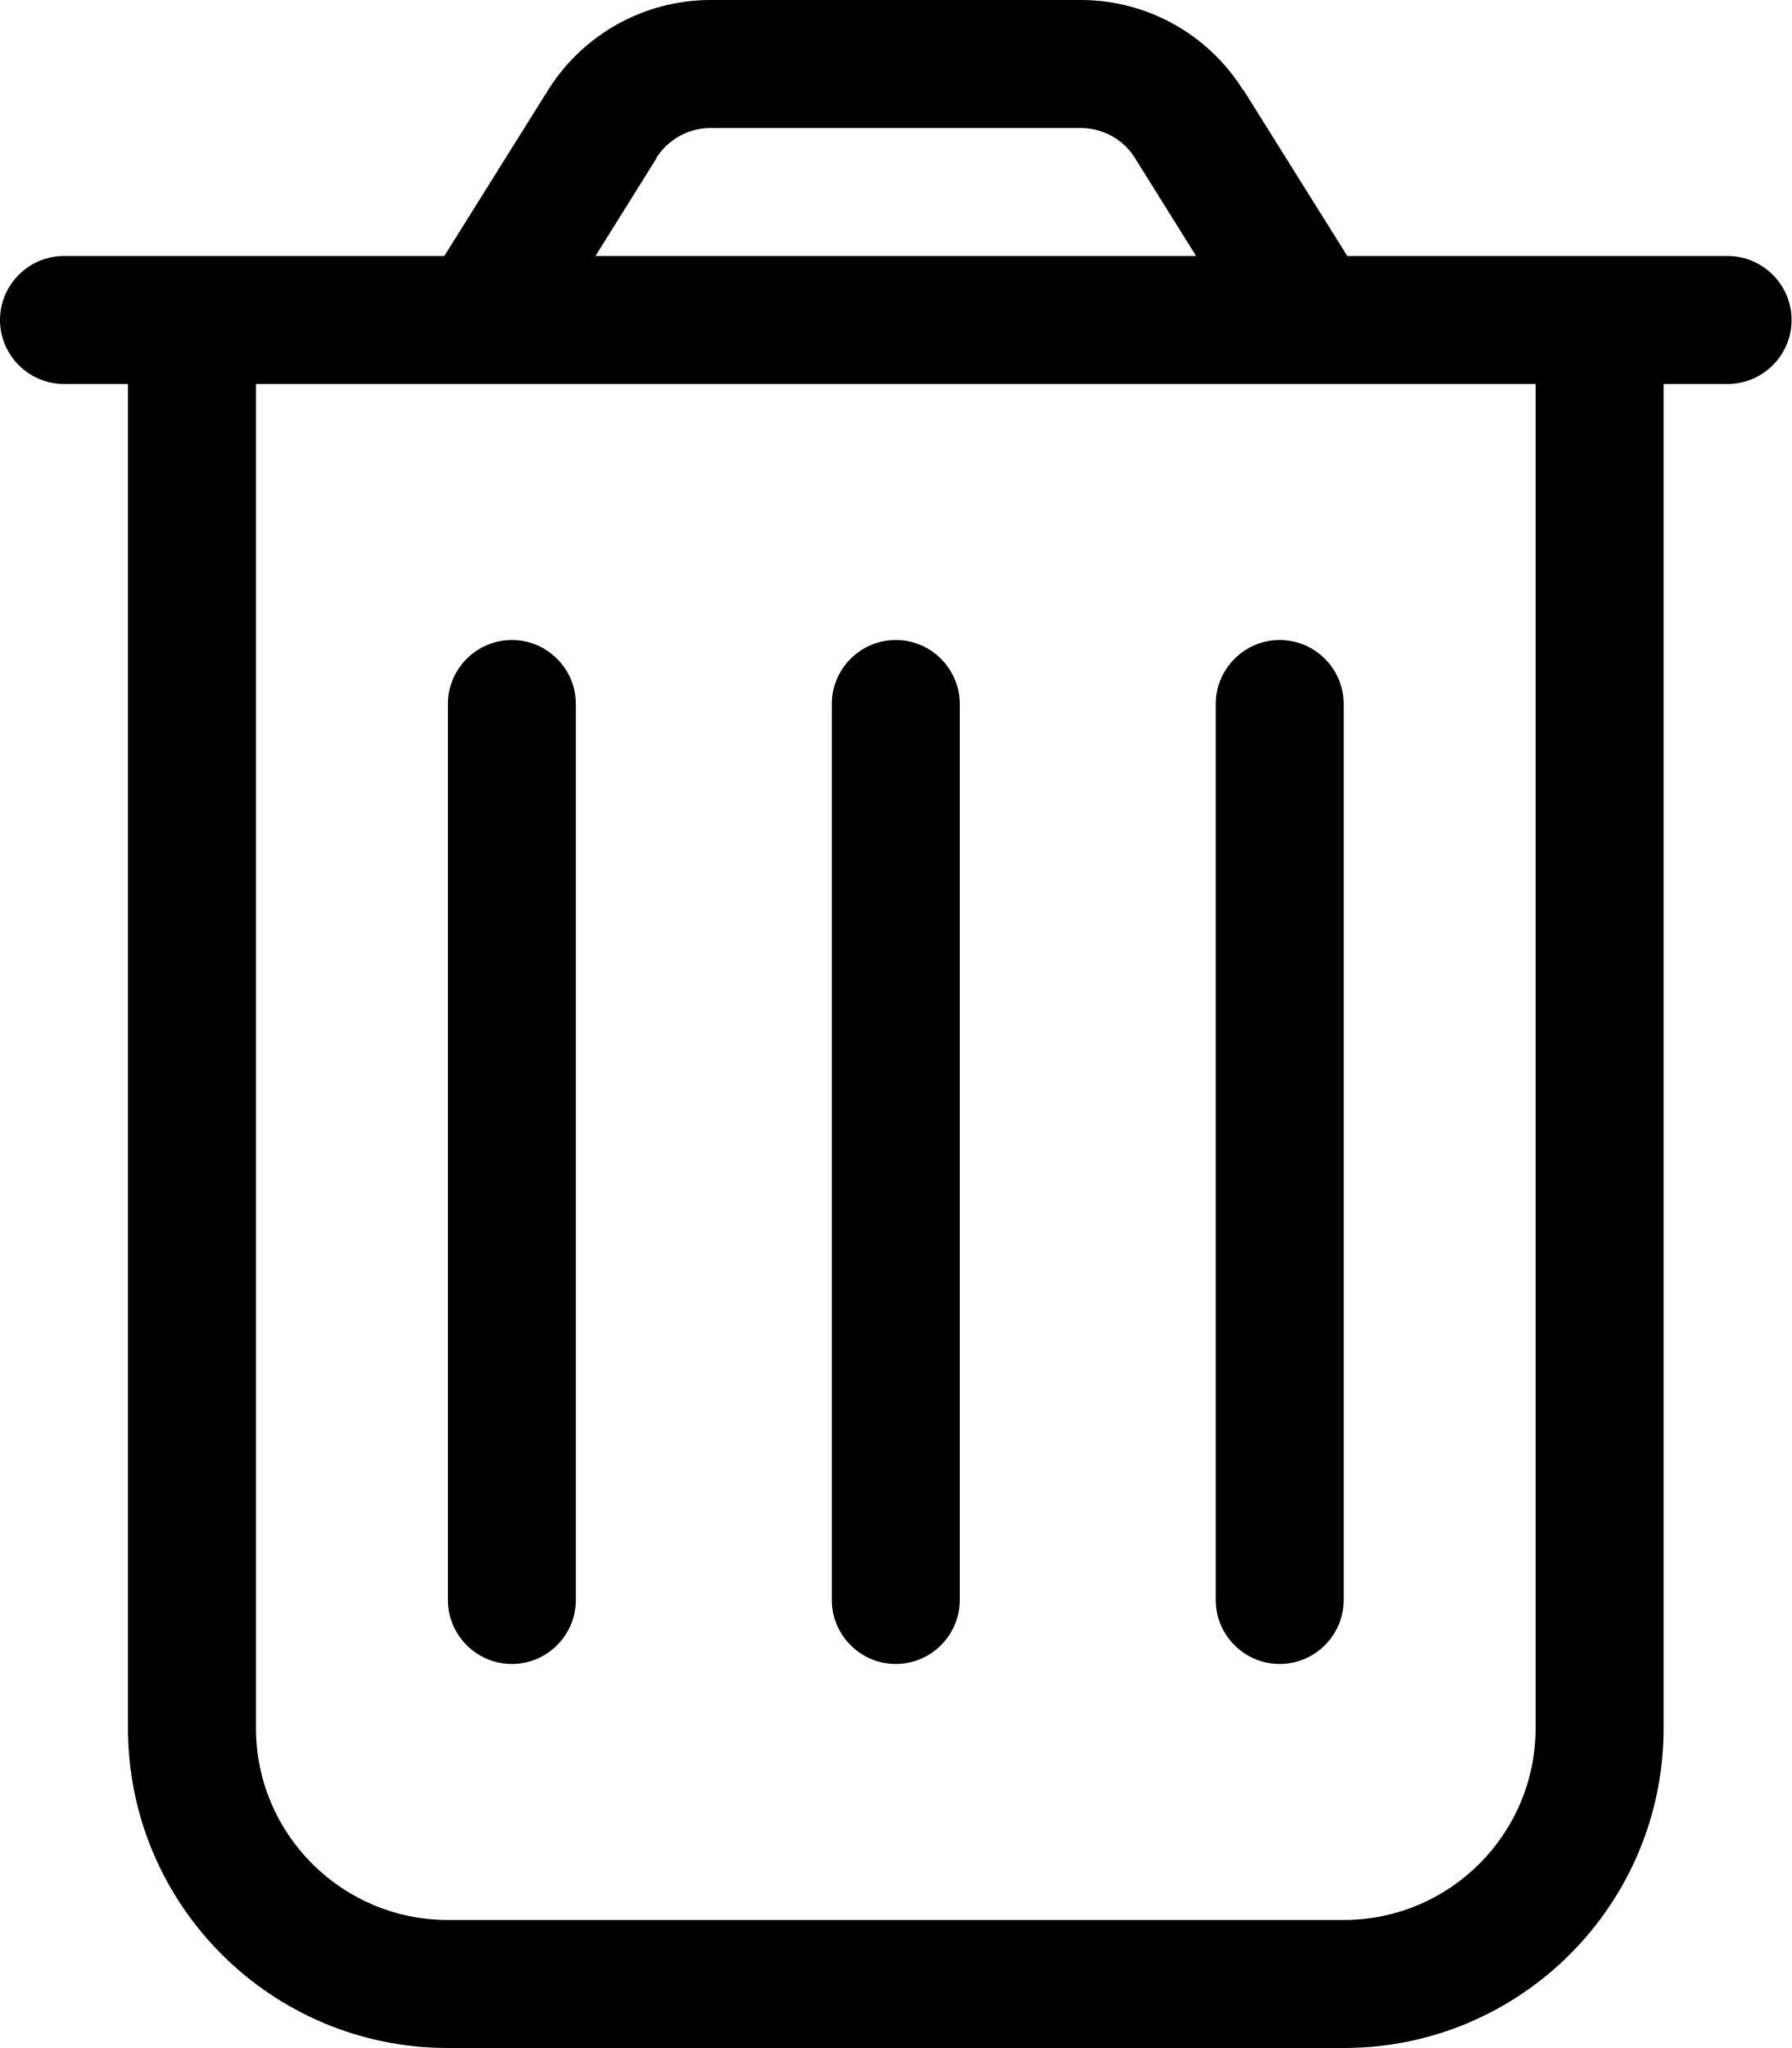
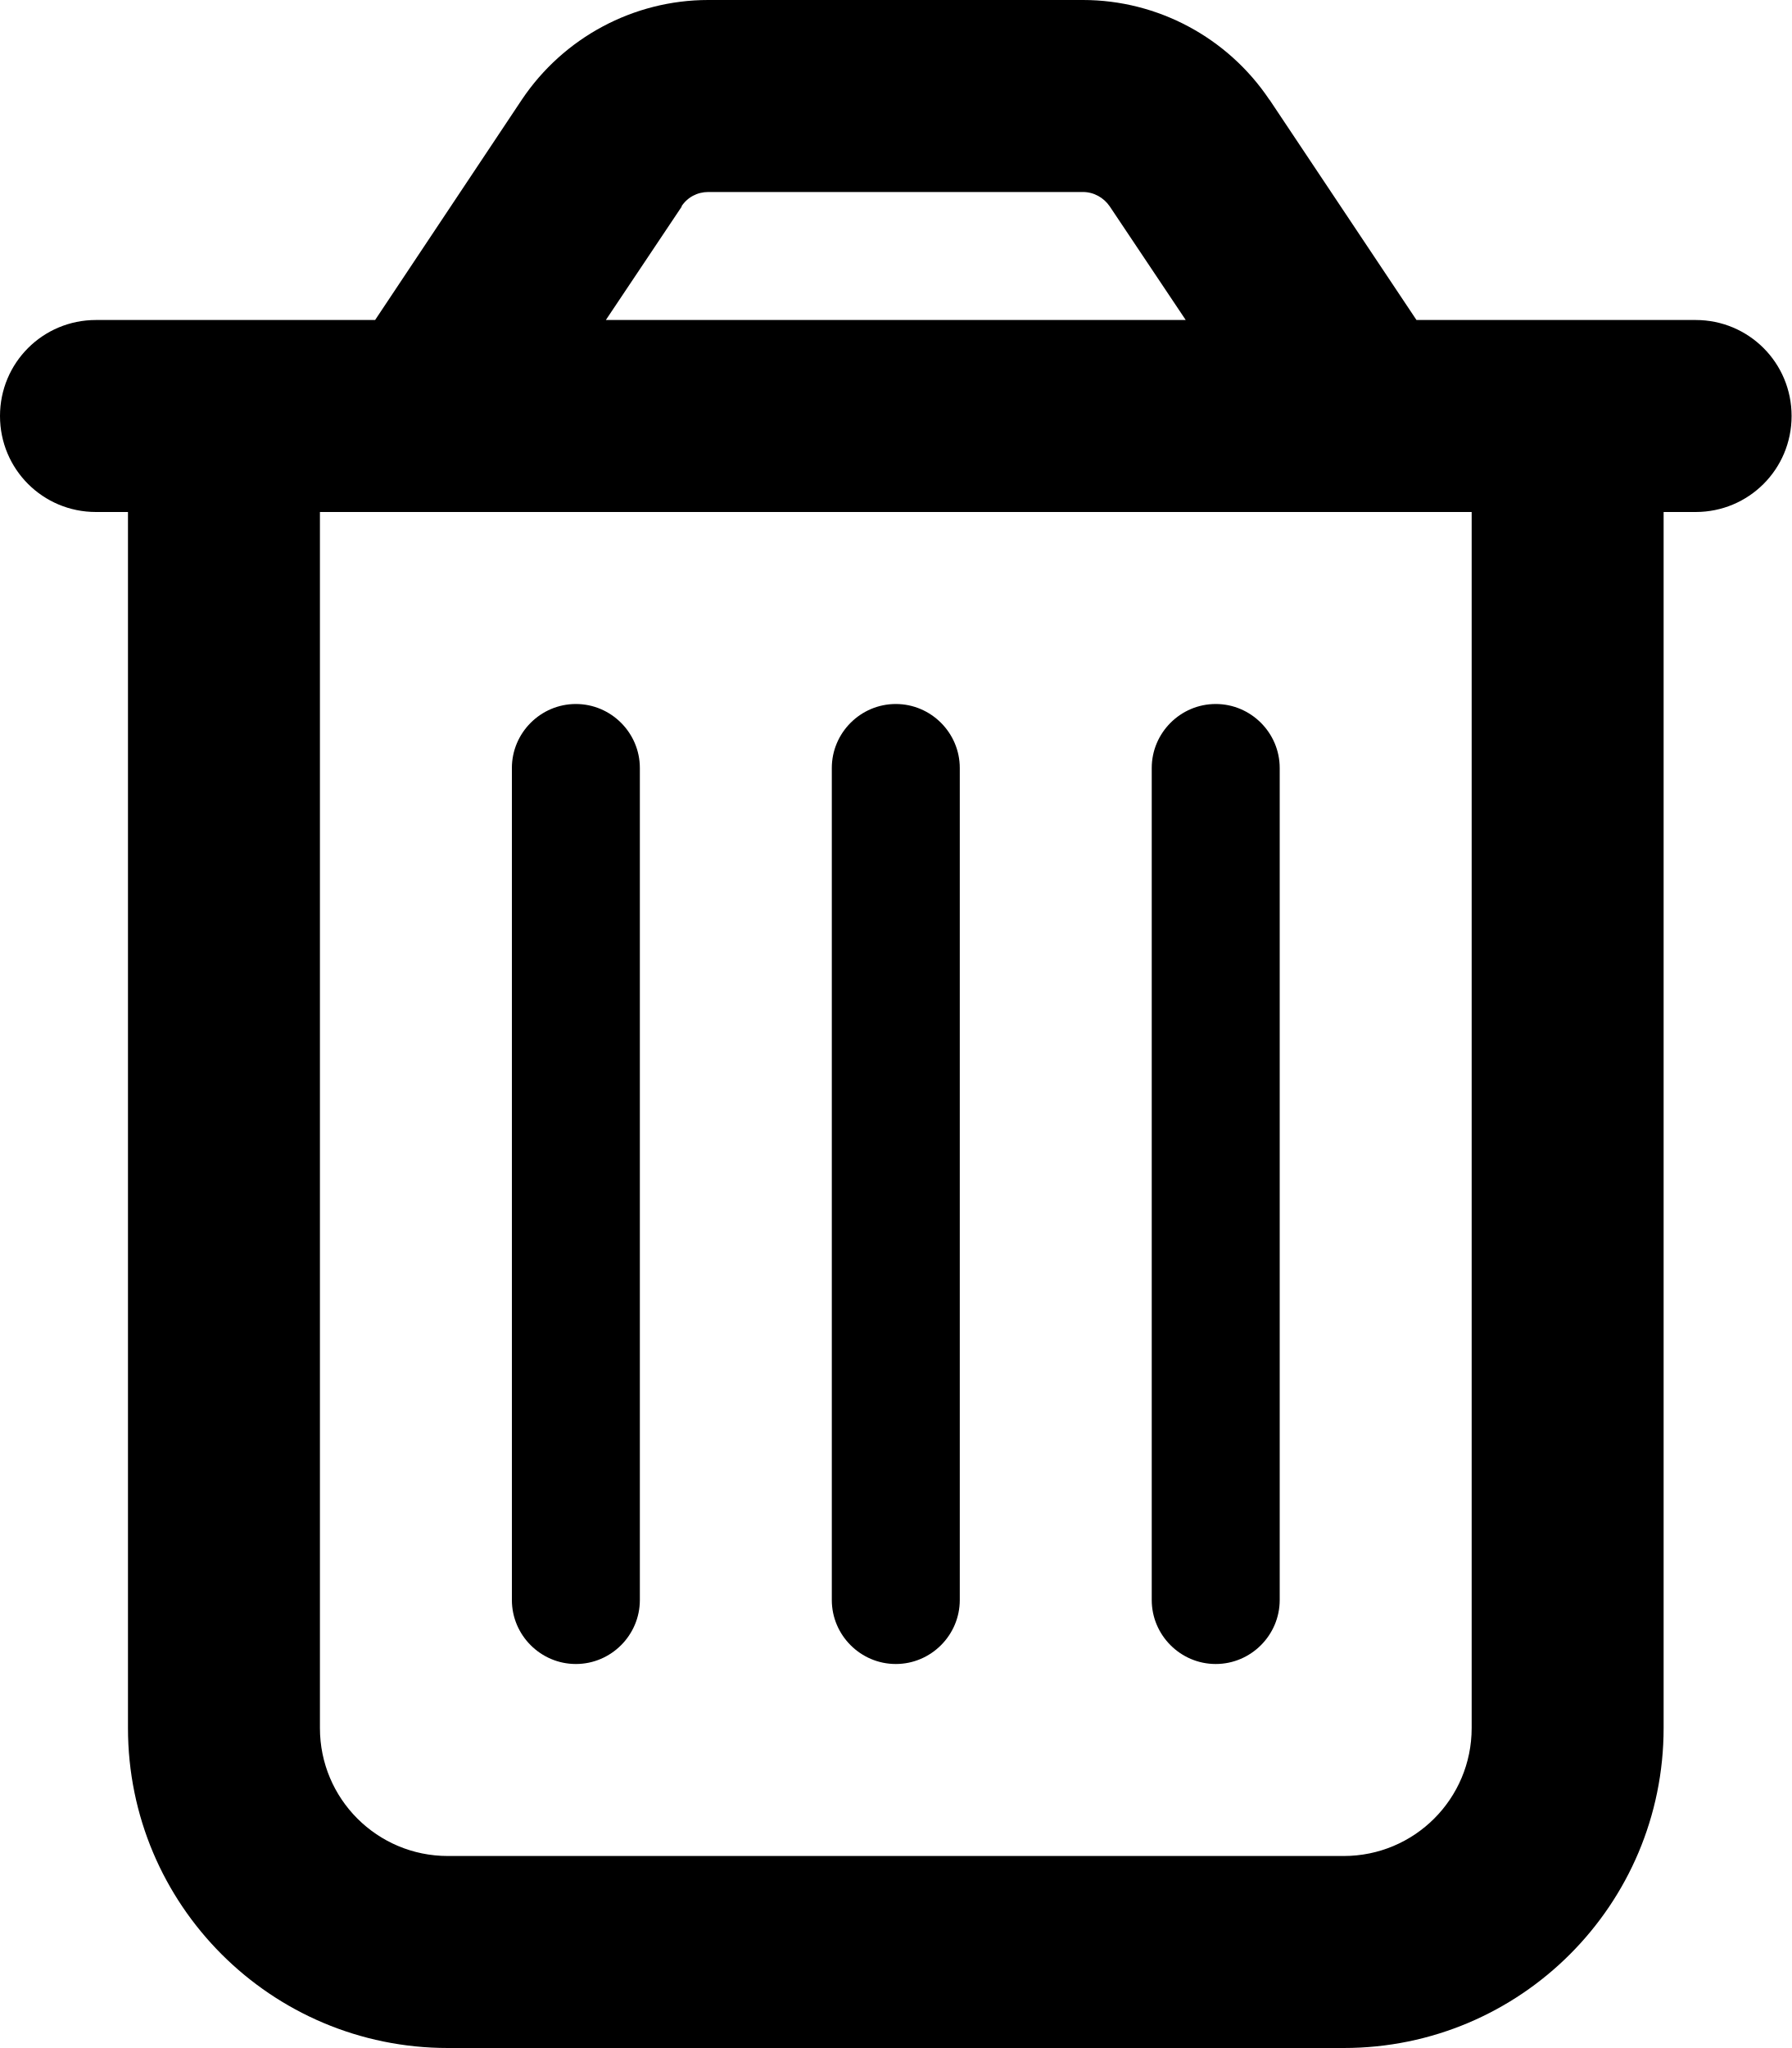
<svg xmlns="http://www.w3.org/2000/svg" viewBox="0 0 448 512">
-   <path d="M164.2 39.5L148.9 64H299.1L283.8 39.5c-2.9-4.7-8.1-7.5-13.6-7.5H177.7c-5.5 0-10.6 2.8-13.6 7.5zM311 22.6L336.9 64H384h32 16c8.8 0 16 7.2 16 16s-7.2 16-16 16H416V432c0 44.2-35.8 80-80 80H112c-44.2 0-80-35.8-80-80V96H16C7.2 96 0 88.8 0 80s7.2-16 16-16H32 64h47.1L137 22.6C145.8 8.5 161.2 0 177.7 0h92.5c16.6 0 31.9 8.5 40.7 22.6zM64 96V432c0 26.5 21.5 48 48 48H336c26.5 0 48-21.5 48-48V96H64zm80 80V400c0 8.8-7.2 16-16 16s-16-7.2-16-16V176c0-8.8 7.2-16 16-16s16 7.2 16 16zm96 0V400c0 8.8-7.2 16-16 16s-16-7.2-16-16V176c0-8.8 7.2-16 16-16s16 7.2 16 16zm96 0V400c0 8.8-7.2 16-16 16s-16-7.2-16-16V176c0-8.8 7.2-16 16-16s16 7.2 16 16z" />
+   <path d="M170.5 51.6L151.5 80h145l-19-28.4c-1.5-2.2-4-3.6-6.7-3.6H177.1c-2.7 0-5.2 1.3-6.7 3.6zm147-26.6L354.2 80H368h48 8c13.3 0 24 10.7 24 24s-10.7 24-24 24h-8V432c0 44.2-35.8 80-80 80H112c-44.2 0-80-35.8-80-80V128H24c-13.3 0-24-10.7-24-24S10.7 80 24 80h8H80 93.8l36.7-55.1C140.9 9.4 158.4 0 177.1 0h93.7c18.7 0 36.2 9.4 46.6 24.9zM80 128V432c0 17.7 14.3 32 32 32H336c17.7 0 32-14.3 32-32V128H80zm80 64V400c0 8.8-7.2 16-16 16s-16-7.2-16-16V192c0-8.8 7.2-16 16-16s16 7.2 16 16zm80 0V400c0 8.8-7.2 16-16 16s-16-7.2-16-16V192c0-8.8 7.2-16 16-16s16 7.2 16 16zm80 0V400c0 8.8-7.2 16-16 16s-16-7.2-16-16V192c0-8.8 7.2-16 16-16s16 7.2 16 16z" />
</svg>
